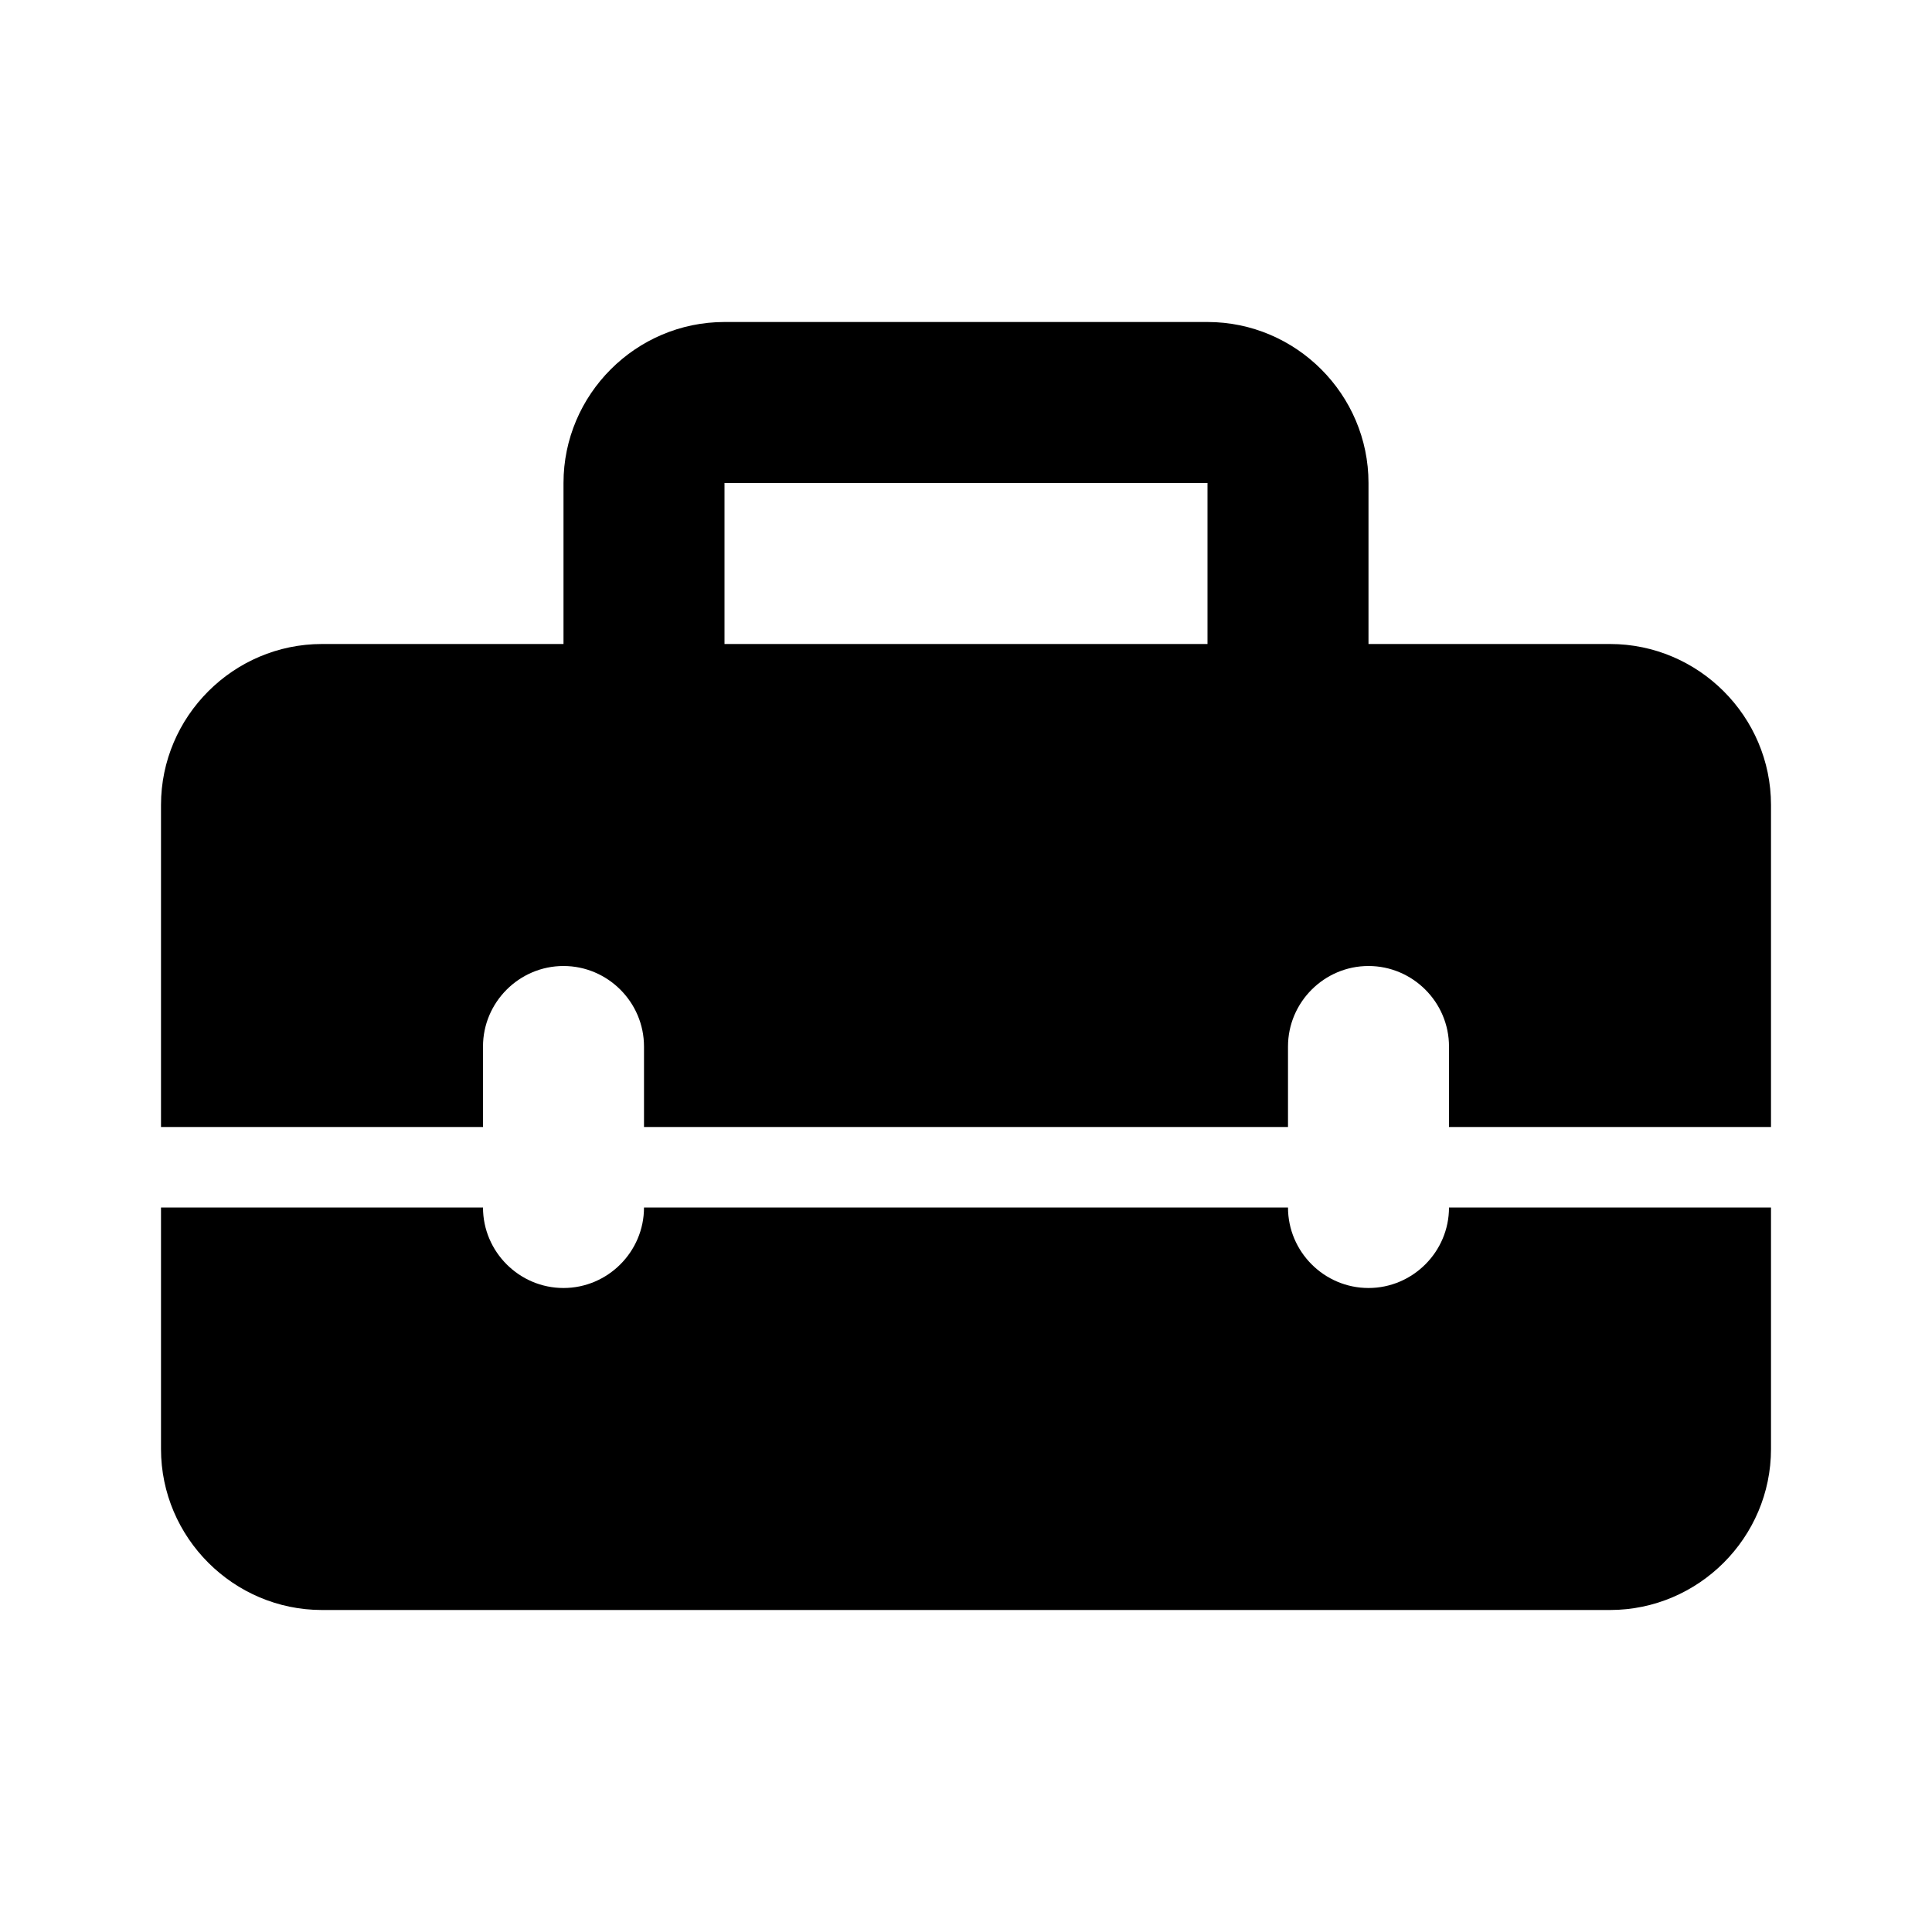
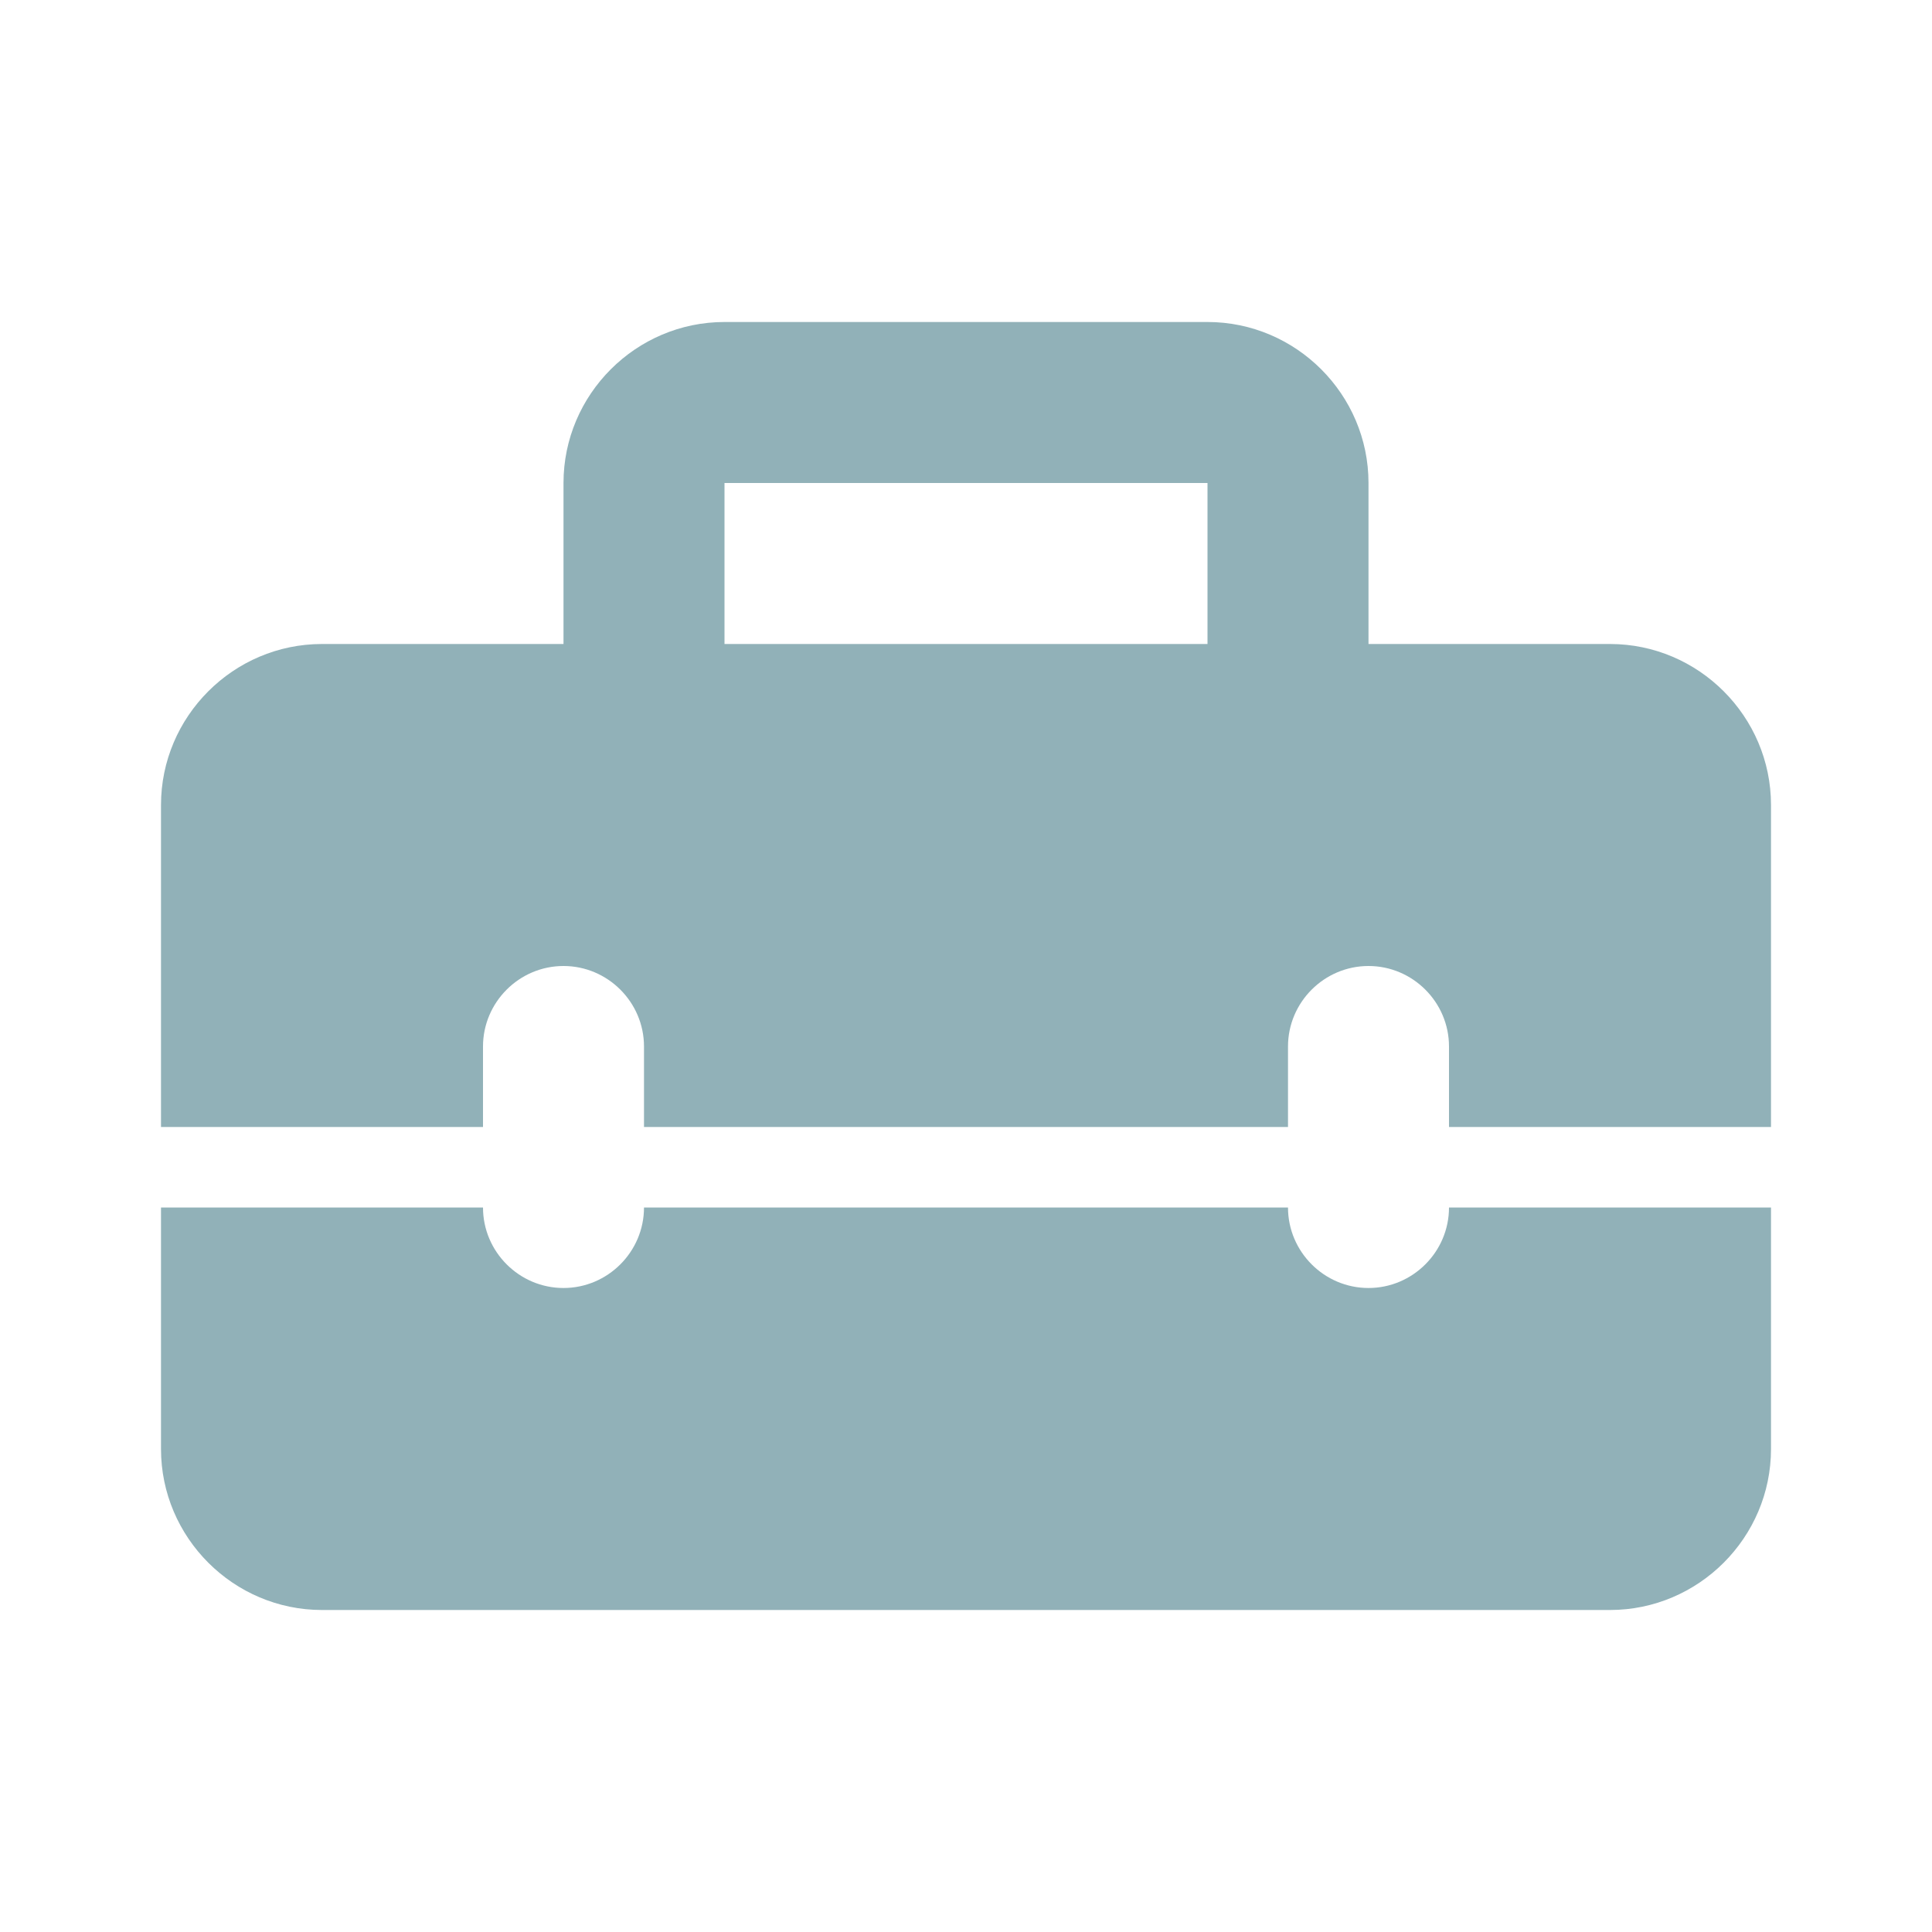
<svg xmlns="http://www.w3.org/2000/svg" width="24" height="24" viewBox="0 0 24 24" fill="none">
-   <path fill-rule="evenodd" clip-rule="evenodd" d="M17 8H20C21.1 8 22 8.9 22 10V14H18V13C18 12.45 17.55 12 17 12C16.45 12 16 12.45 16 13V14H8V13C8 12.45 7.55 12 7 12C6.45 12 6 12.45 6 13V14H2V10C2 8.9 2.9 8 4 8H7V6C7 4.9 7.9 4 9 4H15C16.1 4 17 4.9 17 6V8ZM9 8H15V6H9V8ZM16 15C16 15.55 16.45 16 17 16C17.55 16 18 15.55 18 15H22V18C22 19.1 21.1 20 20 20H4C2.9 20 2 19.1 2 18V15H6C6 15.55 6.45 16 7 16C7.55 16 8 15.55 8 15H16Z" fill="black" />
+   <path fill-rule="evenodd" clip-rule="evenodd" d="M17 8H20C21.1 8 22 8.9 22 10V14H18V13C18 12.45 17.55 12 17 12C16.45 12 16 12.45 16 13V14H8V13C8 12.45 7.55 12 7 12C6.45 12 6 12.45 6 13V14H2V10C2 8.9 2.9 8 4 8H7V6C7 4.9 7.9 4 9 4H15C16.1 4 17 4.9 17 6V8ZM9 8H15V6H9V8ZM16 15C16 15.55 16.45 16 17 16C17.55 16 18 15.55 18 15H22V18C22 19.1 21.1 20 20 20H4C2.9 20 2 19.1 2 18V15H6C6 15.55 6.45 16 7 16C7.55 16 8 15.55 8 15H16Z" fill="#91B1B8" />
</svg>
